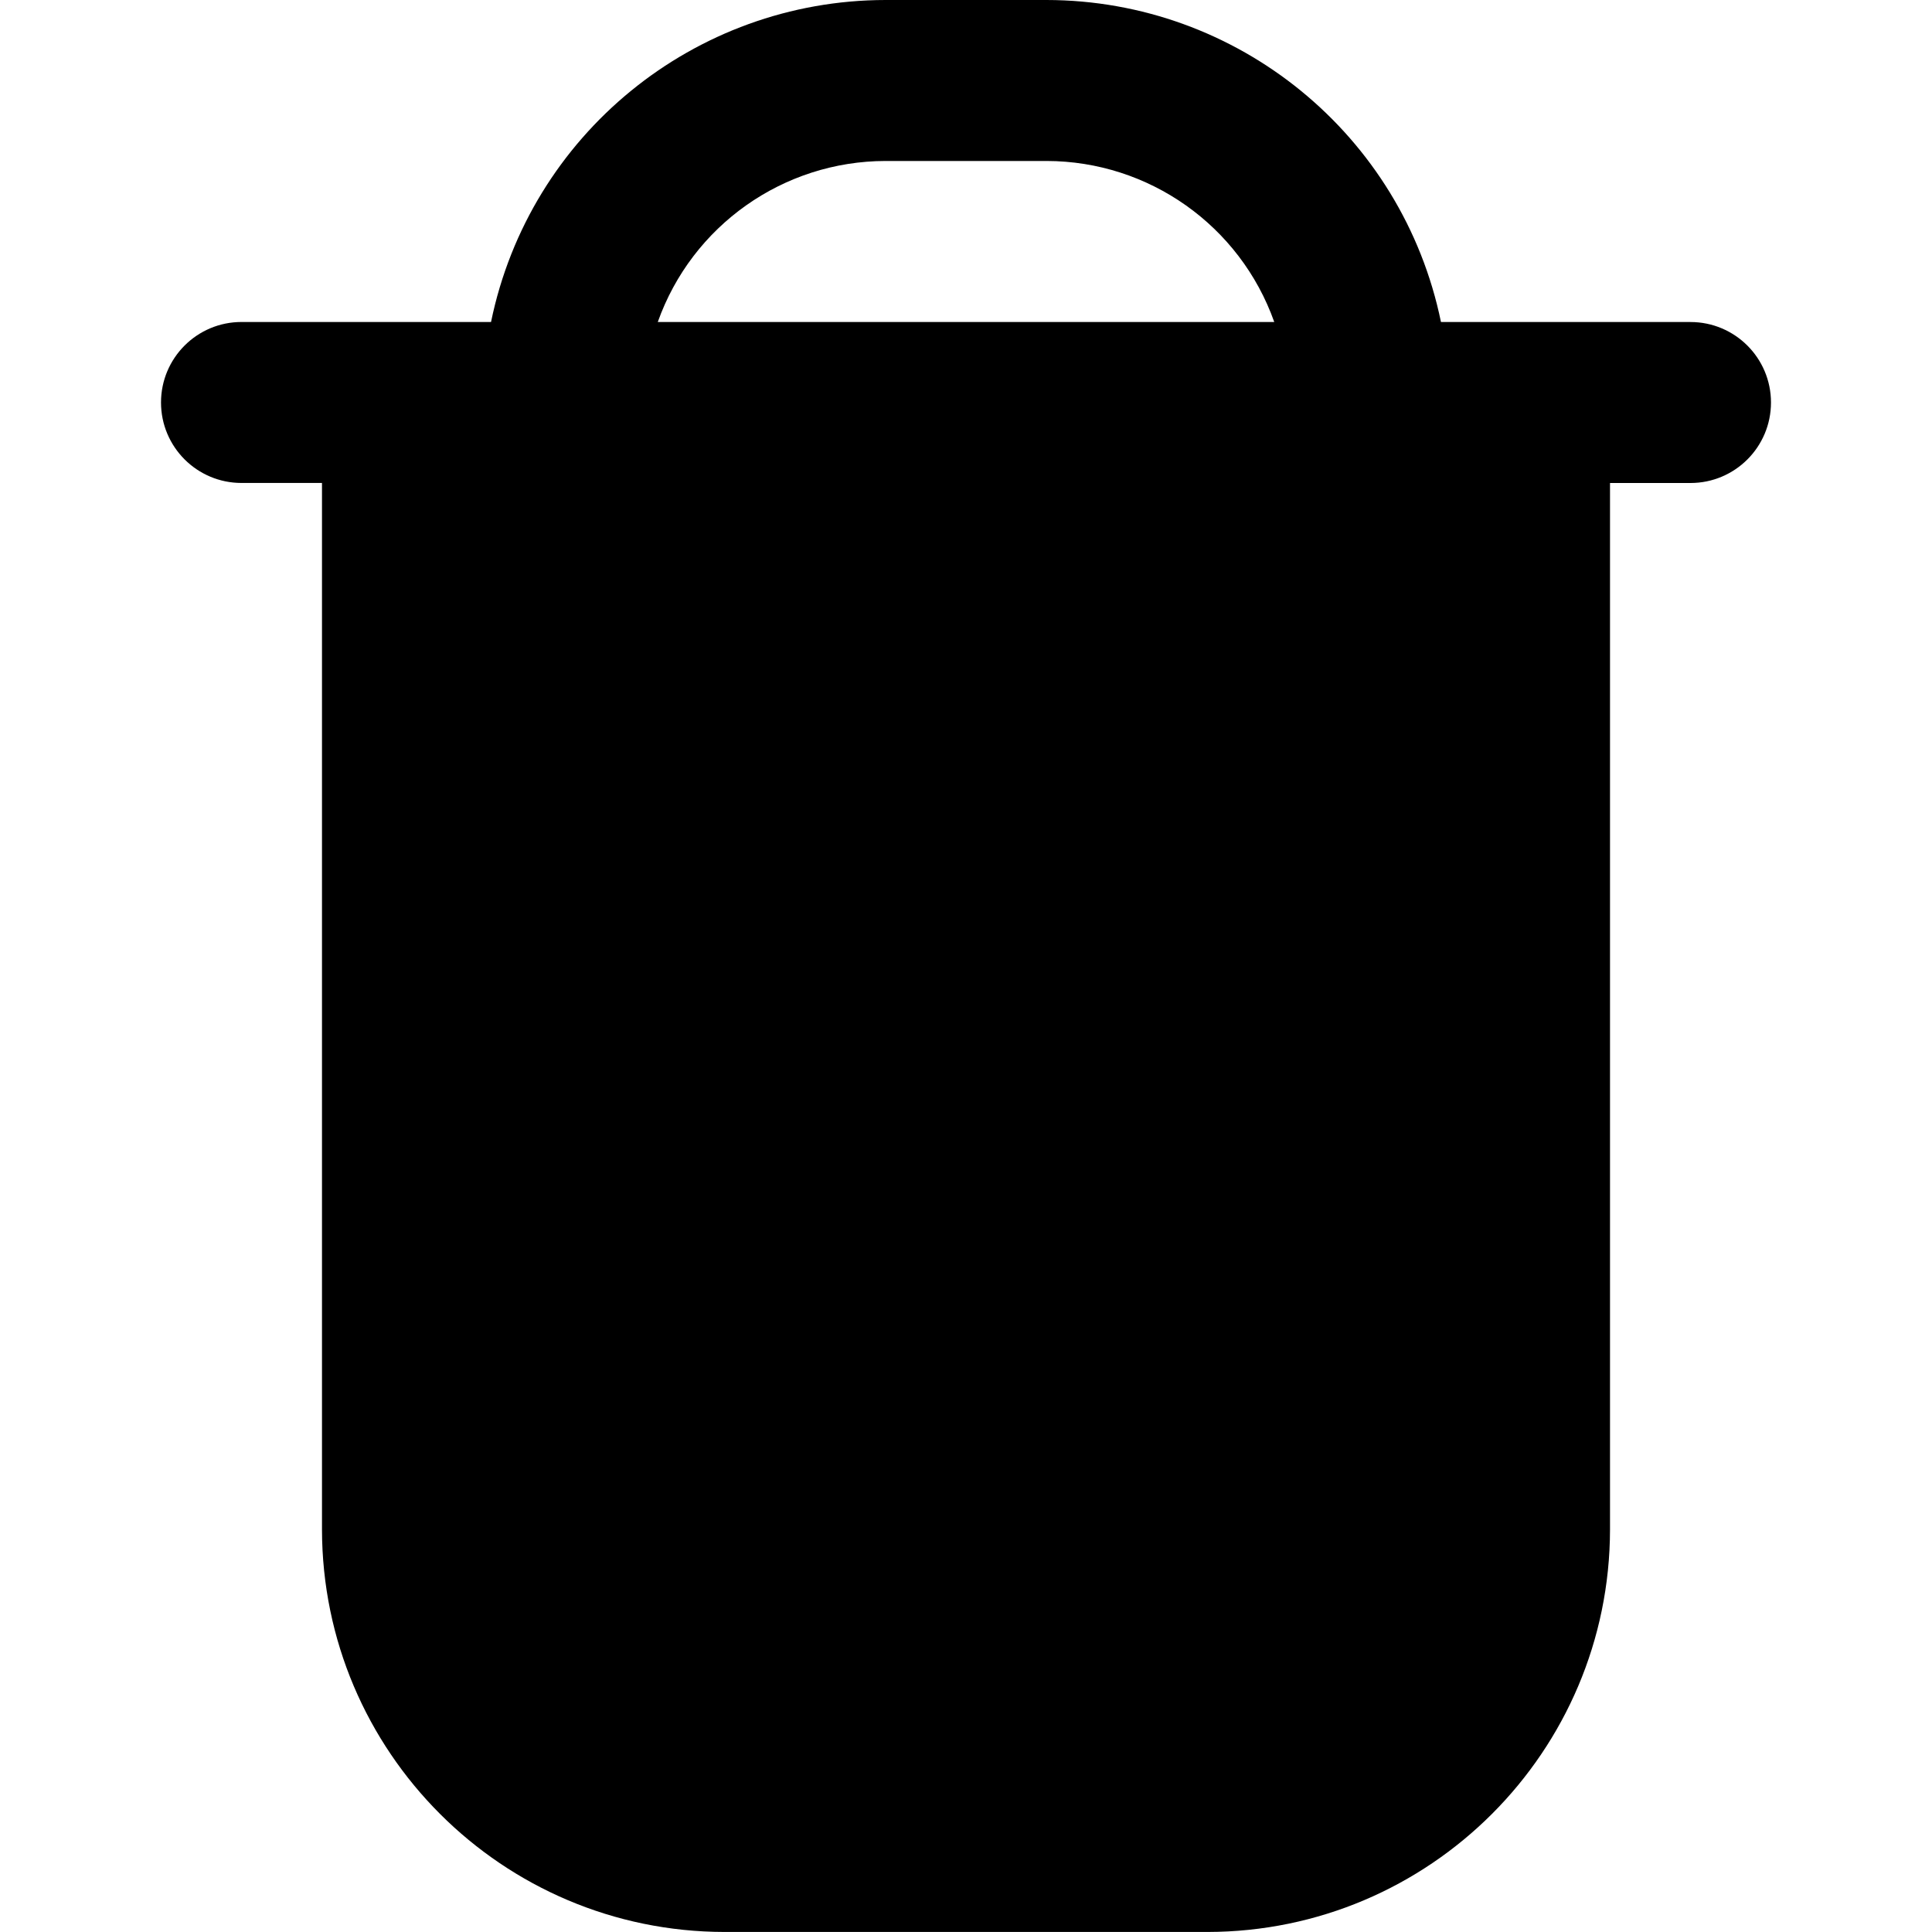
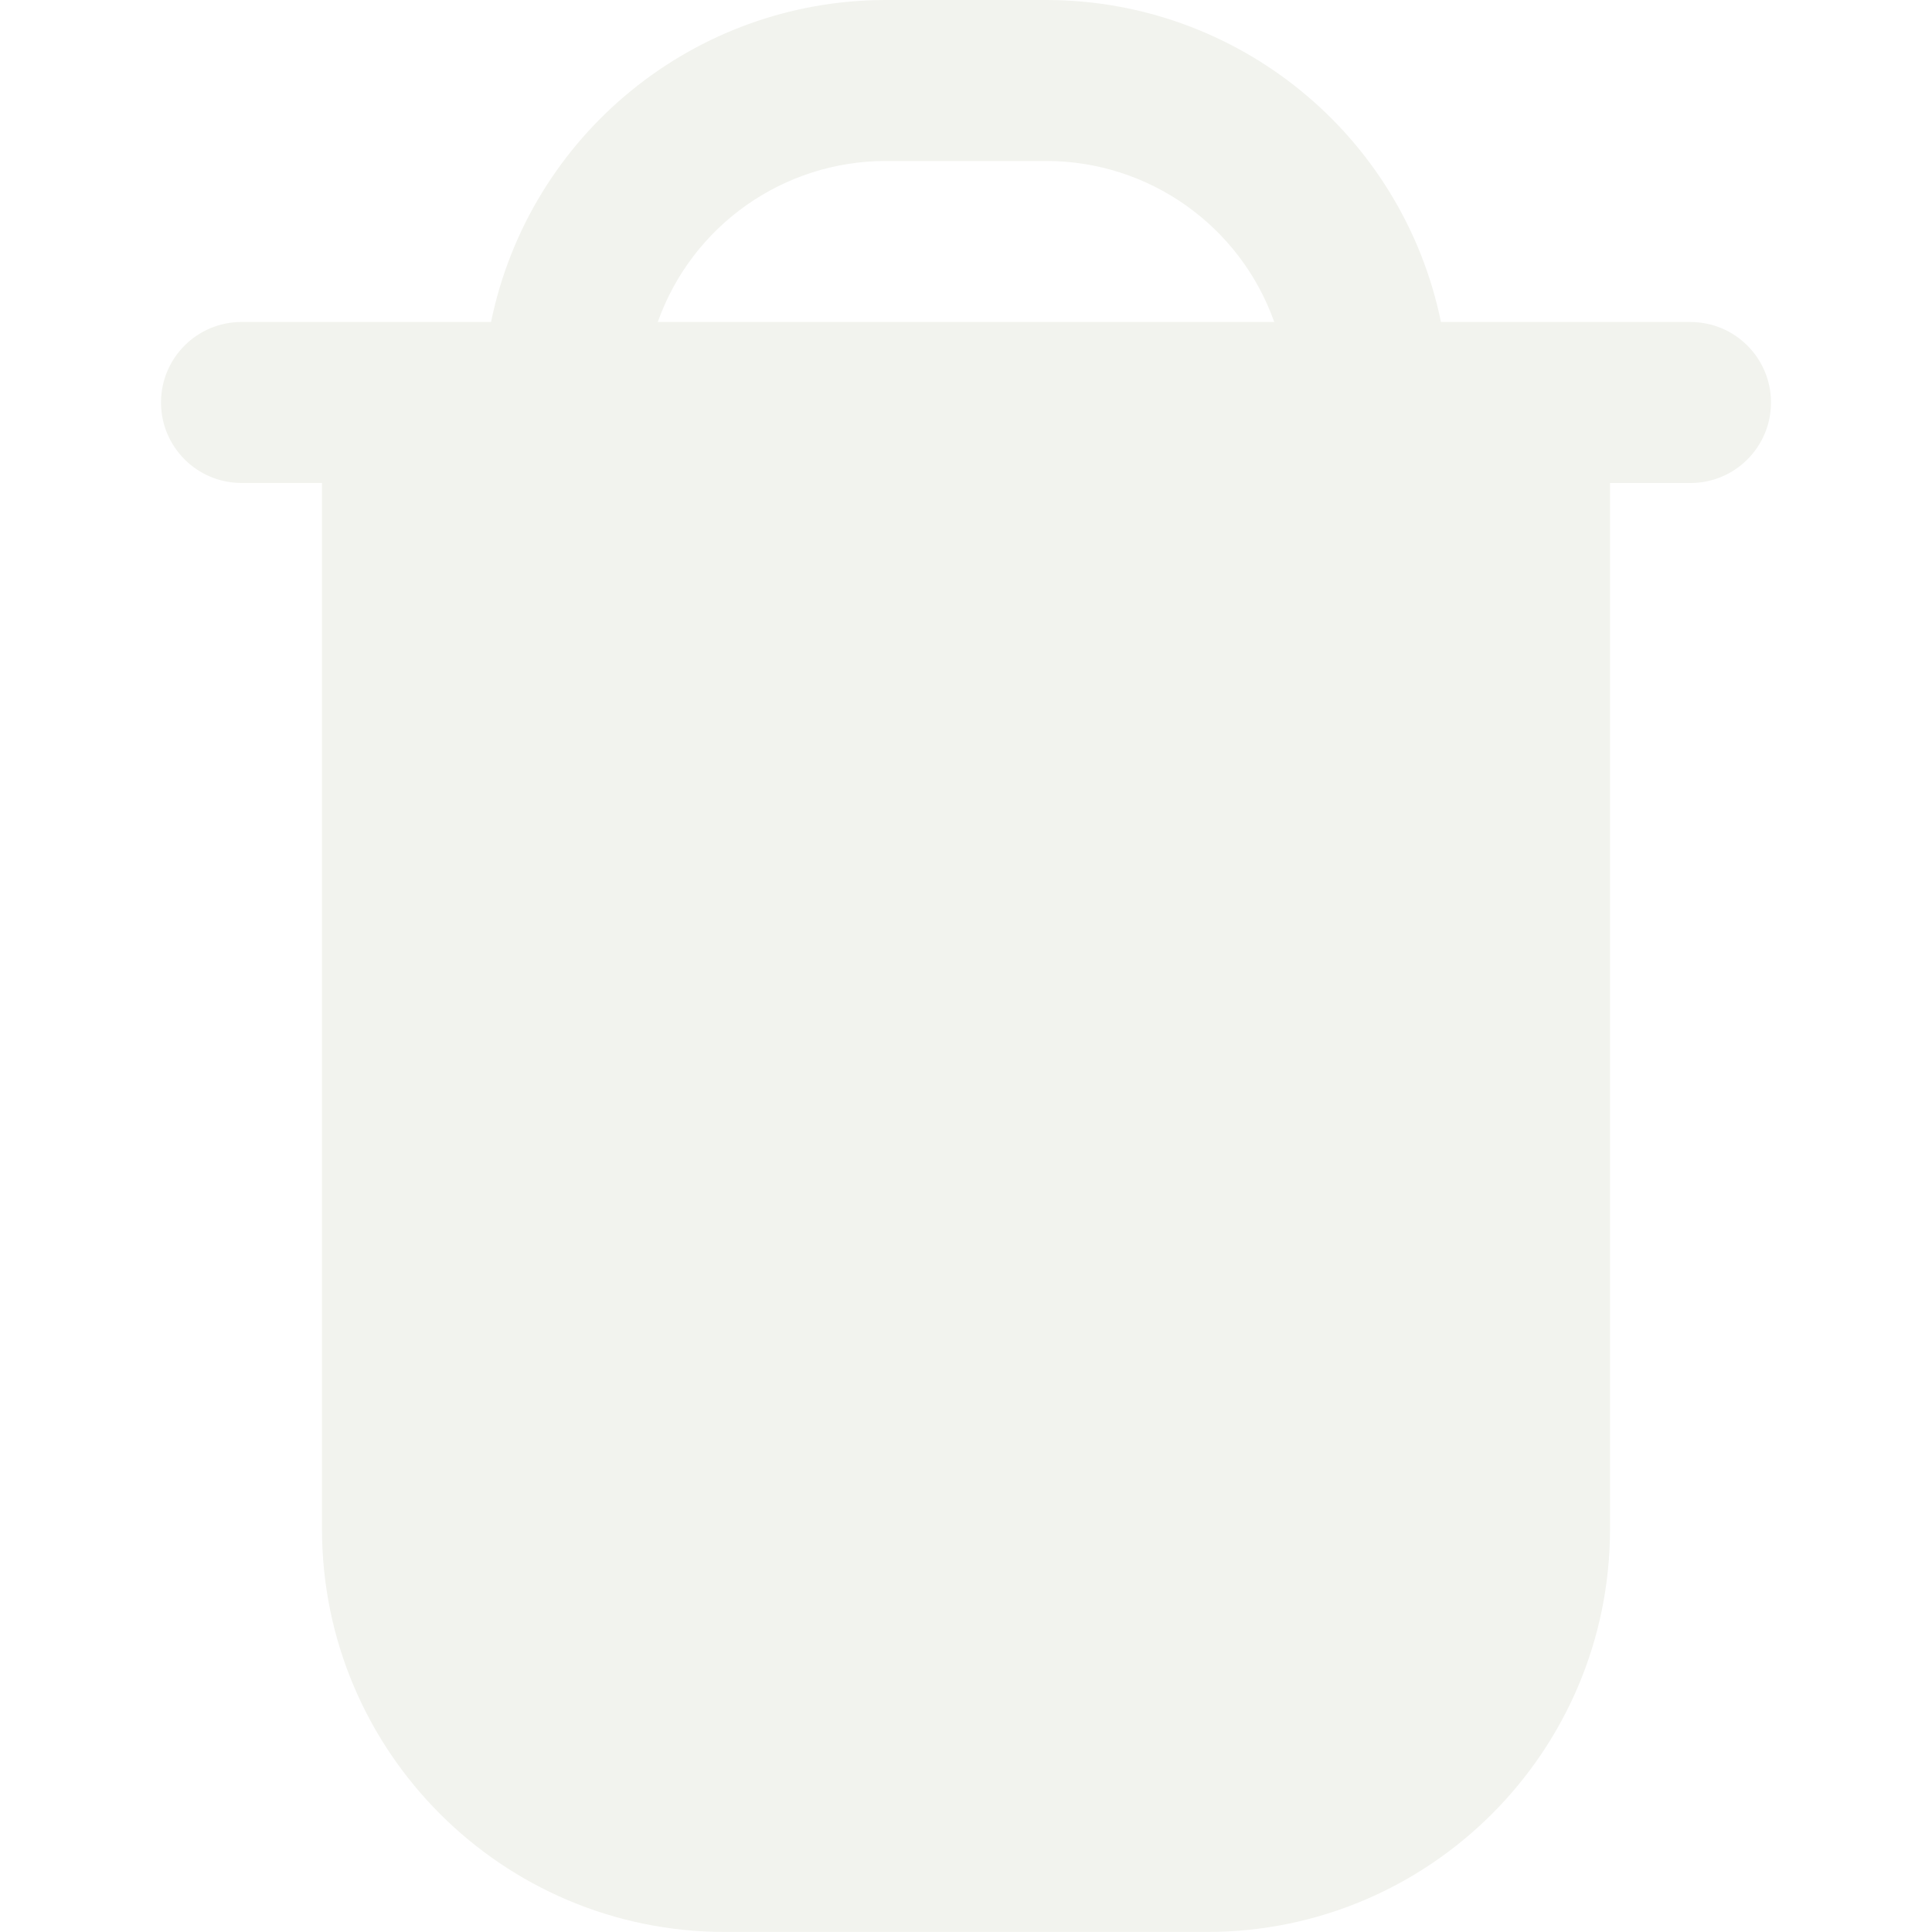
<svg xmlns="http://www.w3.org/2000/svg" id="Capa_1" version="1.1" viewBox="0 0 512 512">
-   <path d="M448,85.33h-66.13C371.66,35.7,328,.06,277.33,0h-42.67c-50.67.06-94.33,35.7-104.53,85.33h-66.13c-11.78,0-21.33,9.55-21.33,21.33s9.55,21.33,21.33,21.33h21.33v277.33c.07,58.88,47.79,106.6,106.67,106.67h128c58.88-.07,106.6-47.79,106.67-106.67V128h21.33c11.78,0,21.33-9.55,21.33-21.33s-9.55-21.33-21.33-21.33ZM174.32,85.33c9.07-25.55,33.24-42.63,60.35-42.67h42.67c27.11.03,51.28,17.12,60.35,42.67h-163.37Z" />
+   <defs>
+     <style>
+       .st0 {
+         fill: #f2f3ee;
+       }
+     </style>
+   </defs>
+   <path class="st0" d="M448,85.33h-66.13C371.66,35.7,328,.06,277.33,0h-42.67c-50.67.06-94.33,35.7-104.53,85.33H64c-11.78,0-21.33,9.55-21.33,21.33s9.55,21.33,21.33,21.33h21.33v277.33c.07,58.88,47.79,106.6,106.67,106.67h128c58.88-.07,106.6-47.79,106.67-106.67V128h21.33c11.78,0,21.33-9.55,21.33-21.33s-9.55-21.33-21.33-21.33h0ZM174.32,85.33c9.07-25.55,33.24-42.63,60.35-42.67h42.67c27.11.03,51.28,17.12,60.35,42.67h-163.37Z" />
</svg>
